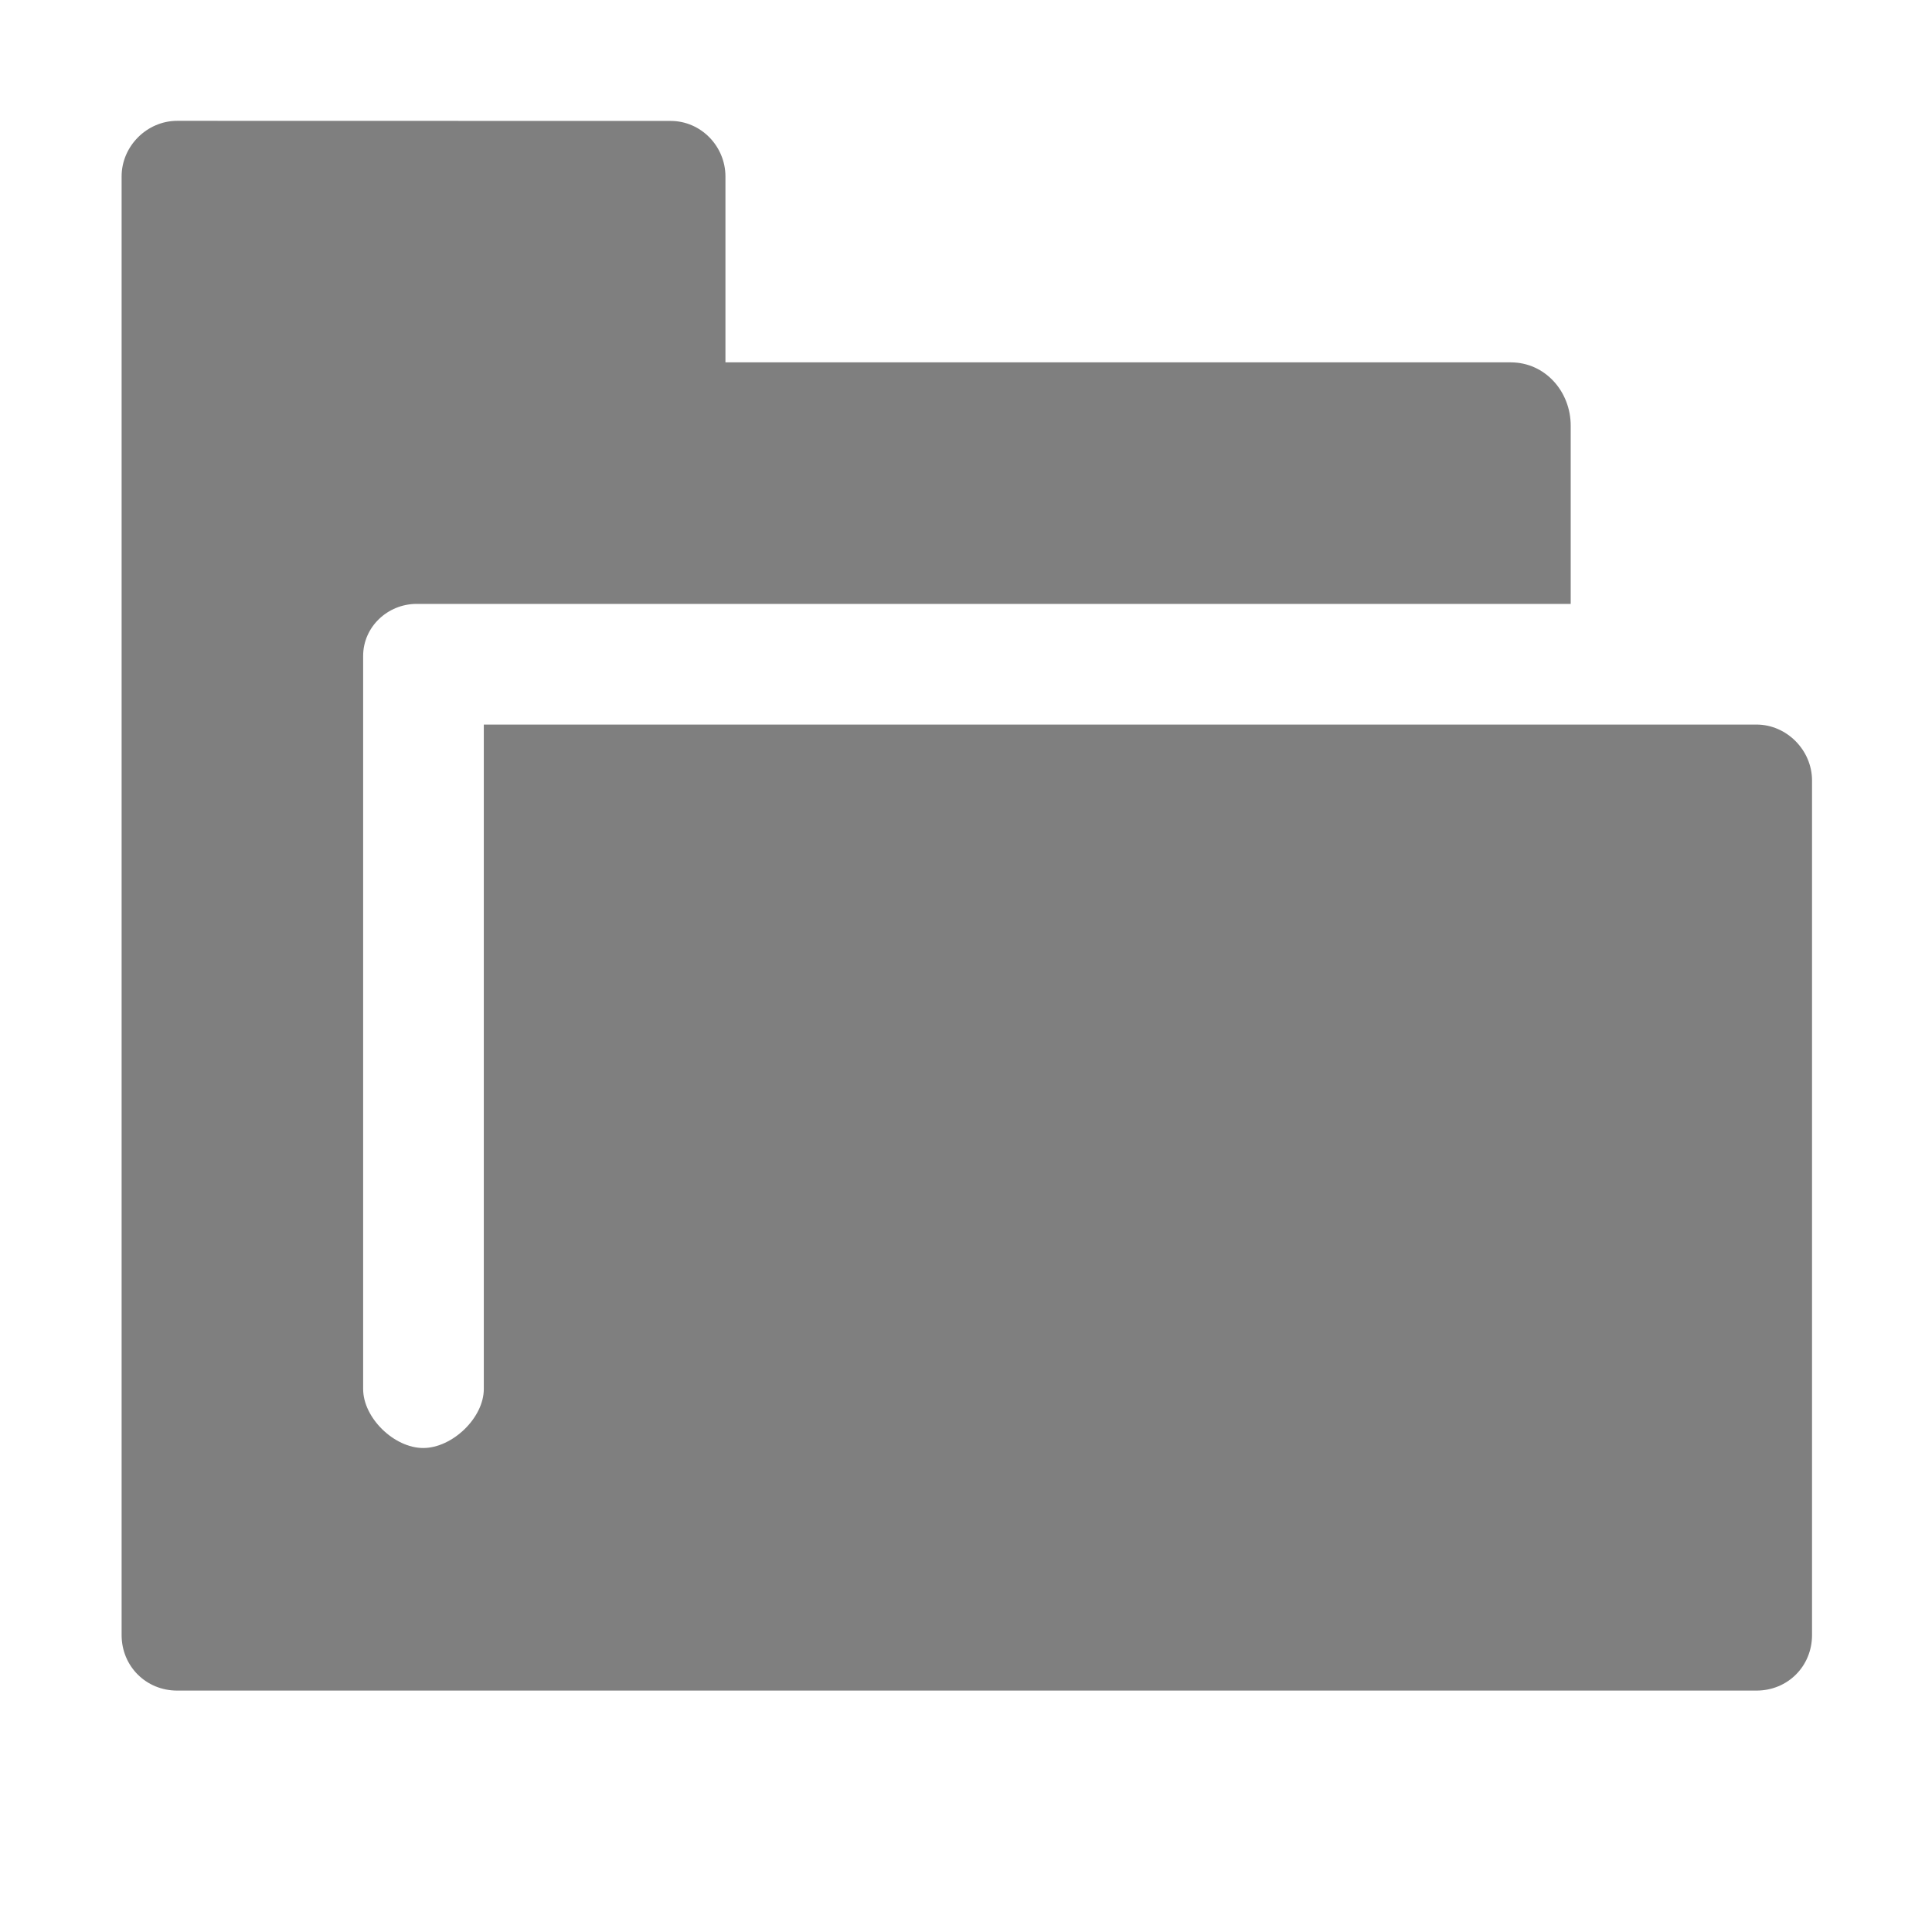
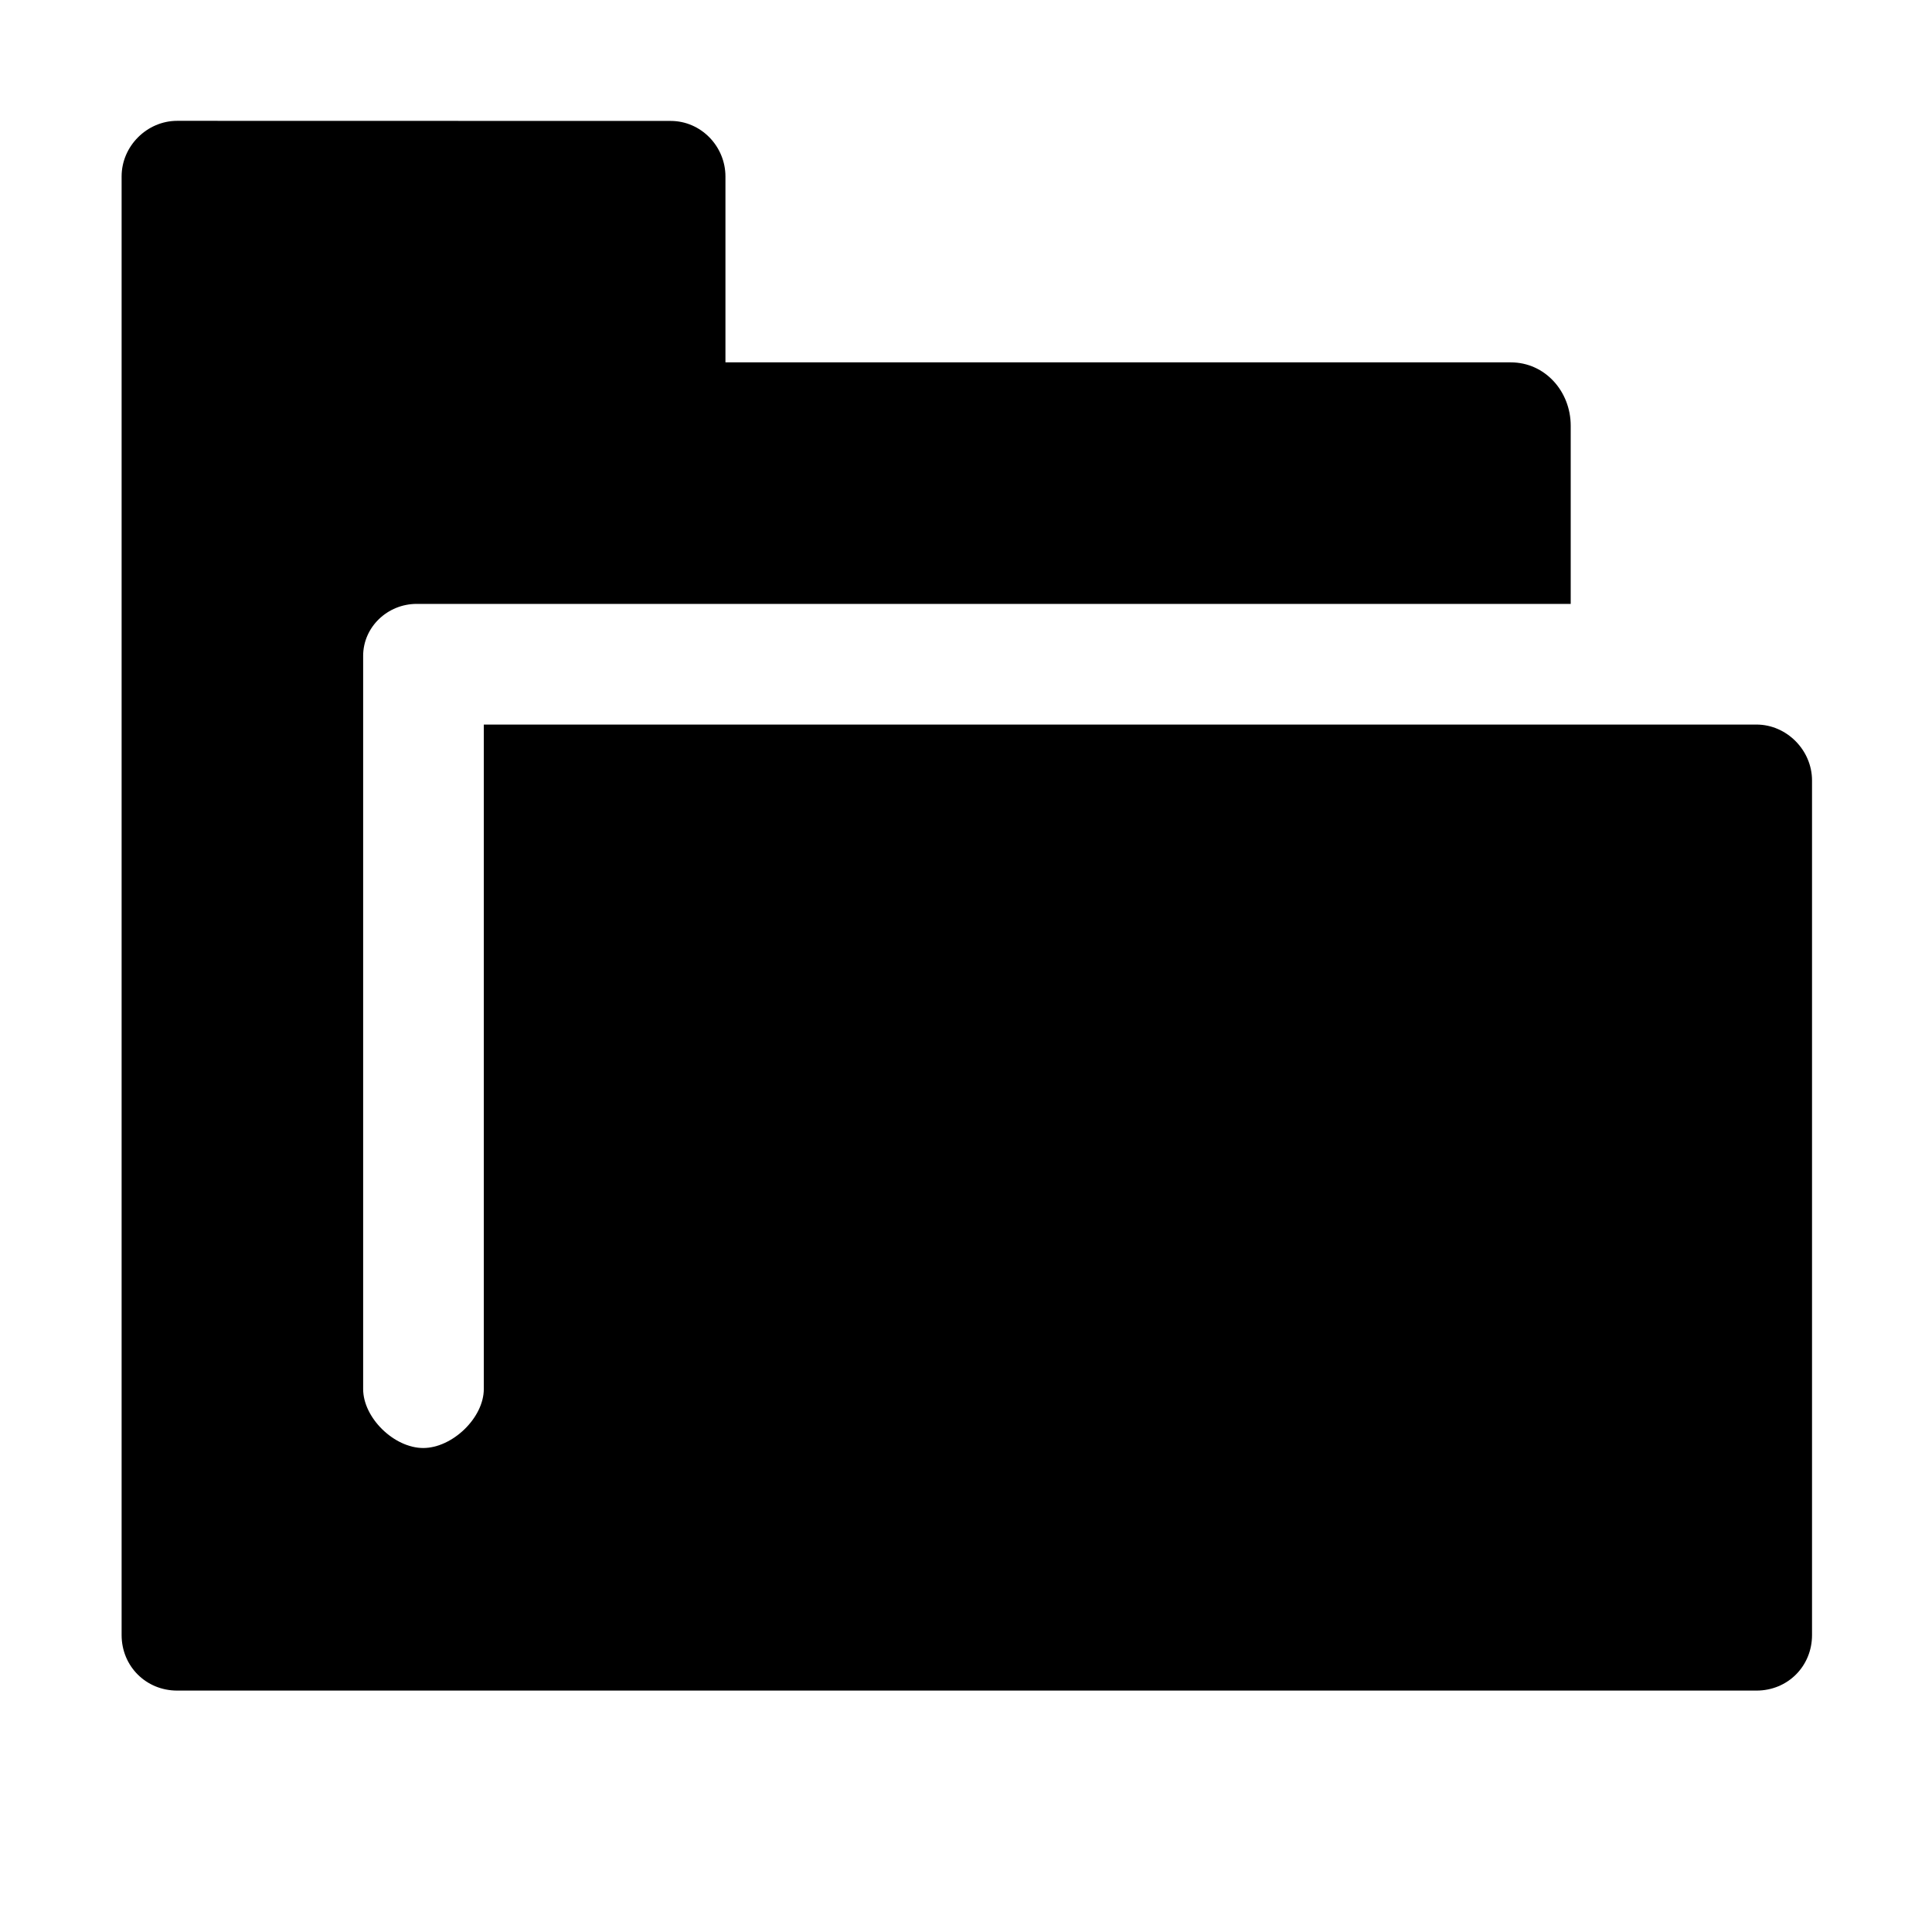
<svg xmlns="http://www.w3.org/2000/svg" height="16" width="16" version="1.0">
-   <g opacity=".5" fill-rule="evenodd" transform="matrix(.86667 0 0 .86667 -172.04 -864.43)">
-     <path d="m200.2 998.57c-0.289 0-0.531 0.242-0.531 0.531v13.938c0 0.298 0.233 0.531 0.531 0.531h15.091c0.299 0 0.531-0.233 0.531-0.531l0-8.166c0-0.289-0.242-0.534-0.531-0.534h-12.161l-0 6.349c0 0.277-0.302 0.564-0.579 0.564s-0.574-0.287-0.574-0.564l0-7.005c0-0.277 0.234-0.497 0.511-0.497h2.651l8.377 0-0-1.703c0-0.327-0.245-0.605-0.573-0.605h-7.504v-1.776c0-0.289-0.234-0.531-0.523-0.531z" fill-rule="evenodd" />
+   <g transform="matrix(.86667 0 0 .86667 -172.04 -864.43)" fill-rule="evenodd">
+     <path style="" d="m200.2 998.57c-0.289 0-0.531 0.242-0.531 0.531v13.938c0 0.298 0.233 0.531 0.531 0.531h15.091c0.299 0 0.531-0.233 0.531-0.531l0-8.166c0-0.289-0.242-0.534-0.531-0.534h-12.161l-0 6.349c0 0.277-0.302 0.564-0.579 0.564s-0.574-0.287-0.574-0.564l0-7.005c0-0.277 0.234-0.497 0.511-0.497h2.651l8.377 0-0-1.703c0-0.327-0.245-0.605-0.573-0.605h-7.504v-1.776c0-0.289-0.234-0.531-0.523-0.531z" fill-rule="evenodd" />
  </g>
</svg>
